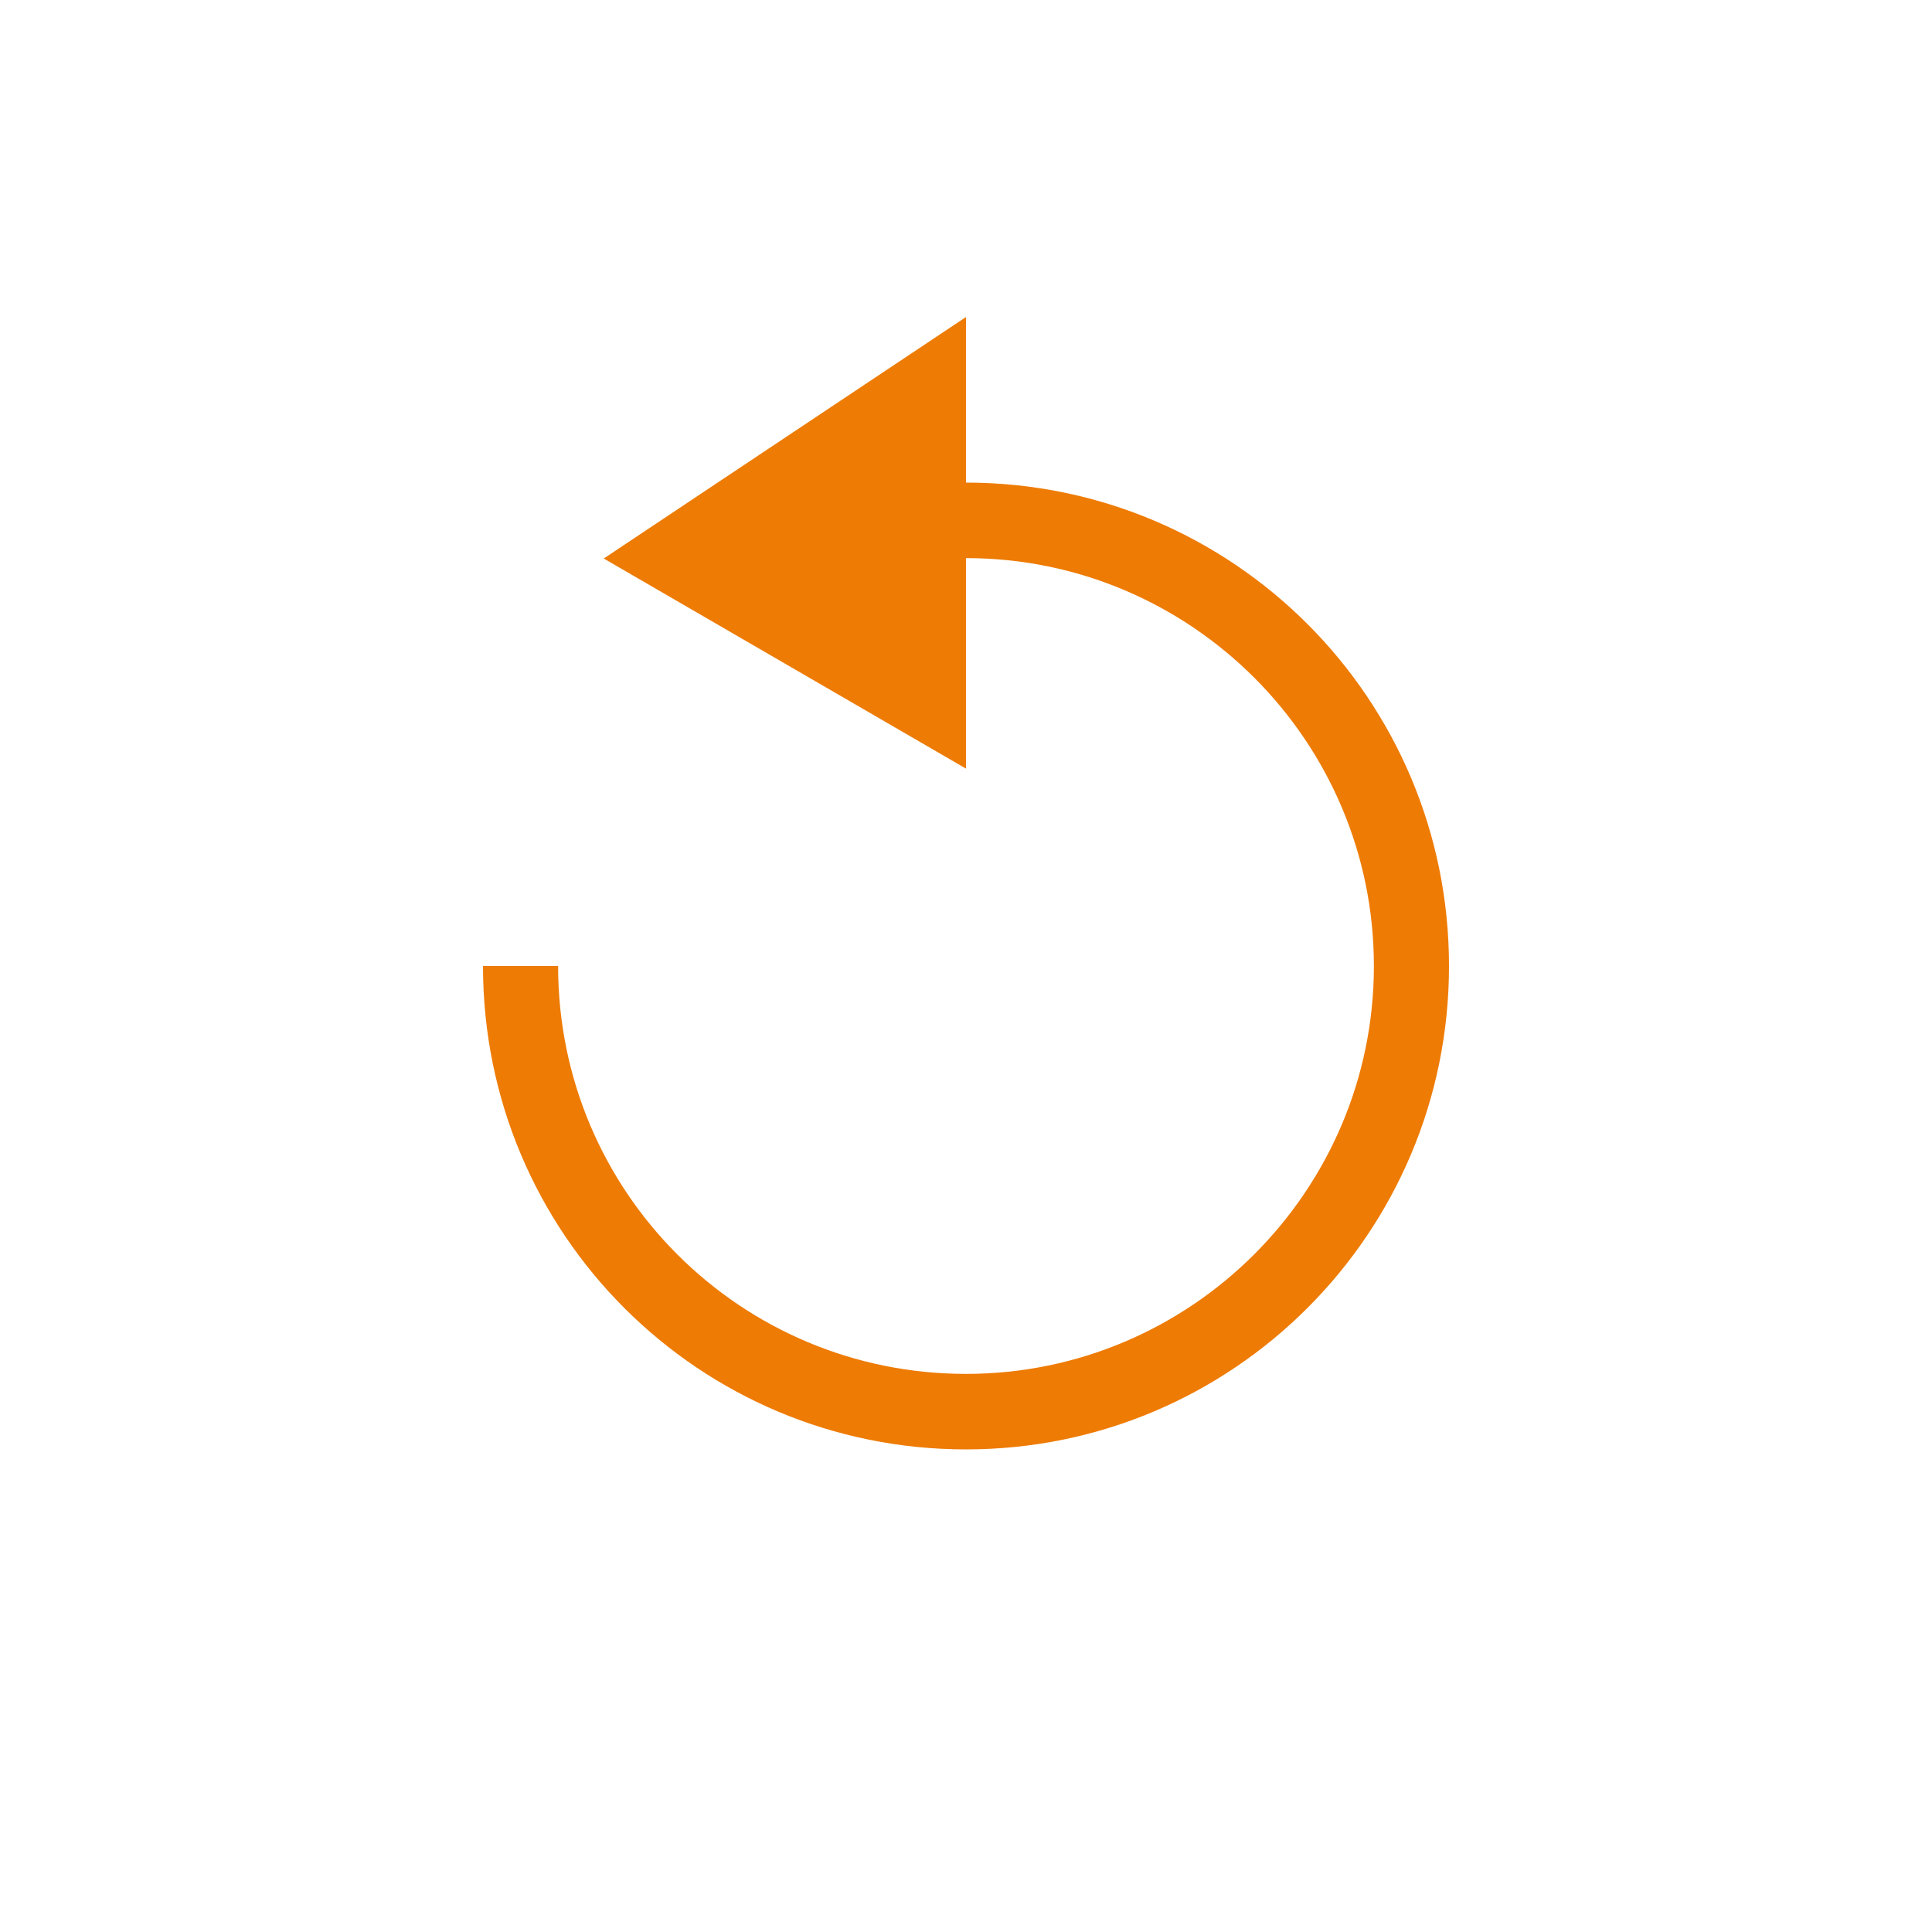
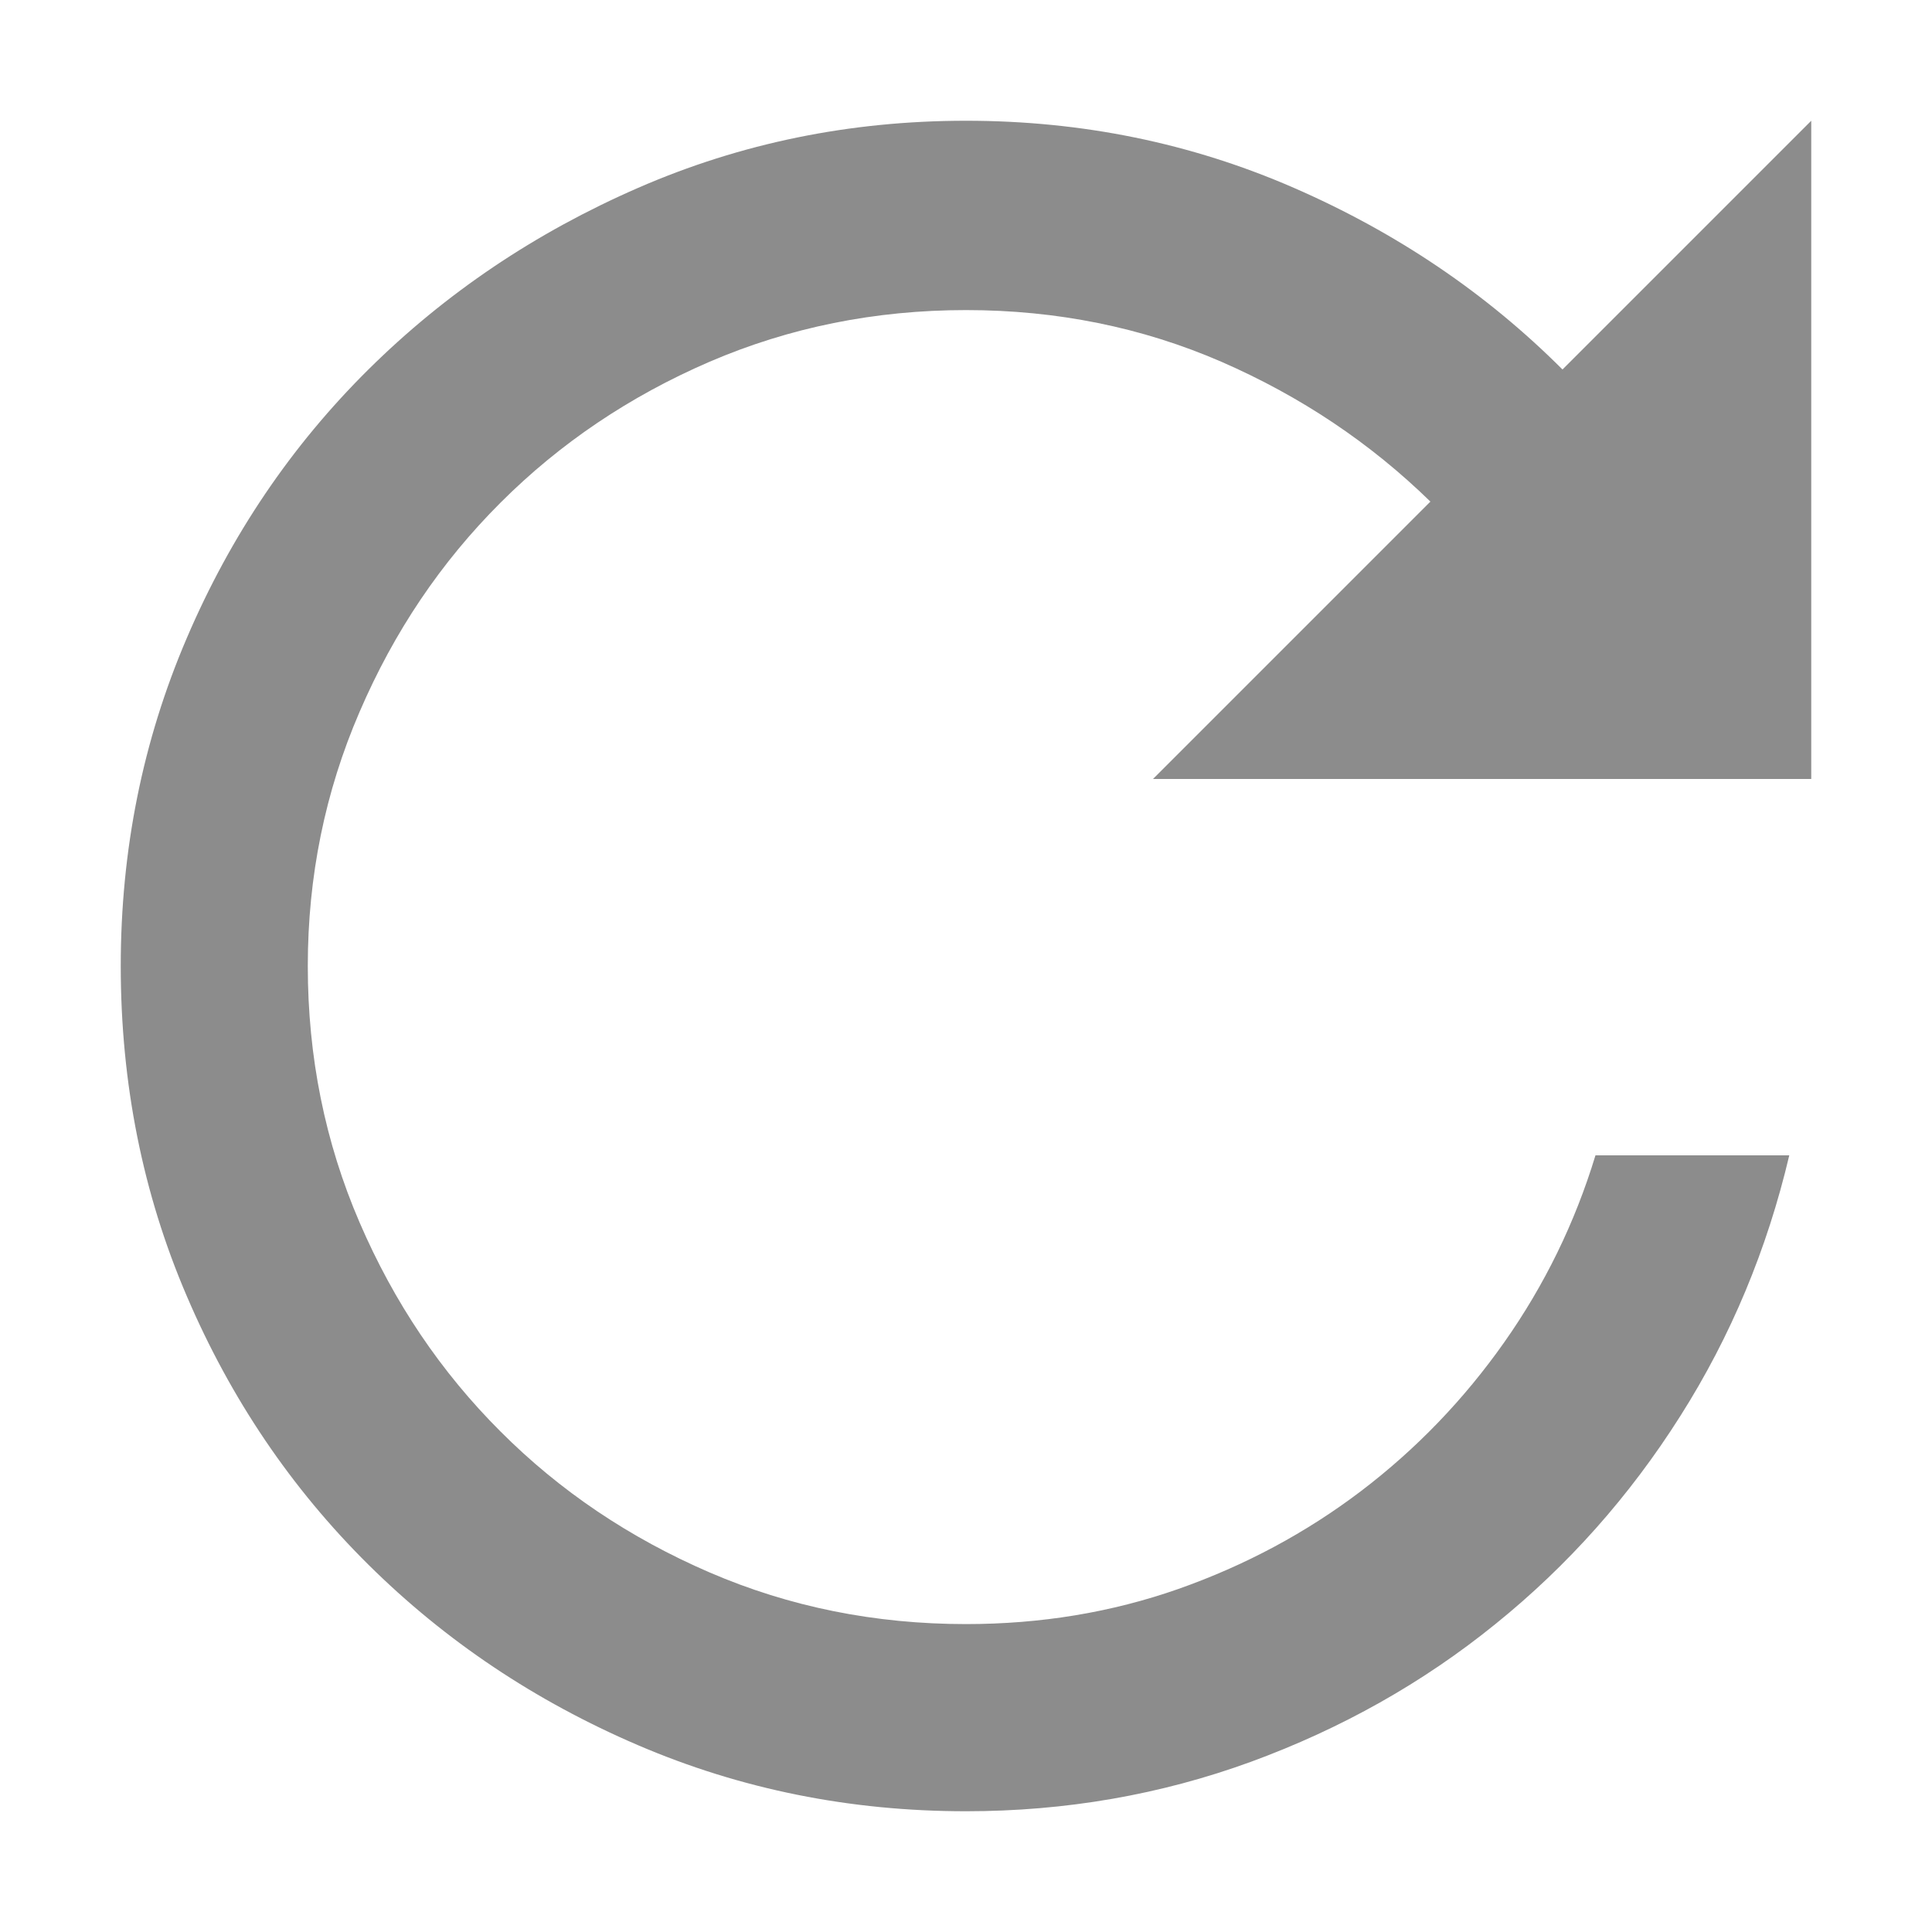
- <svg xmlns="http://www.w3.org/2000/svg" width="24" height="24" viewBox="0 0 24 24" fill="none">
-   <path d="M12 18.005C15.314 18.005 18 15.319 18 12C18 8.681 15.314 5.995 12 5.995V3.938L7.5 6.938L12 9.548V6.933C14.794 6.933 17.067 9.206 17.067 12C17.067 14.794 14.794 17.067 12 17.067C9.206 17.067 6.933 14.812 6.933 12H6C6 15.328 8.686 18.005 12 18.005Z" fill="#EE7B04" />
+ <svg xmlns="http://www.w3.org/2000/svg" width="16" height="16" viewBox="0 0 16 16" fill="none">
+   <path d="M8 13.45C7.247 13.45 6.539 13.308 5.876 13.022C5.214 12.736 4.637 12.348 4.145 11.855C3.652 11.363 3.263 10.786 2.978 10.124C2.692 9.461 2.549 8.753 2.549 8C2.549 7.259 2.692 6.557 2.978 5.895C3.263 5.232 3.652 4.655 4.145 4.163C4.637 3.671 5.214 3.282 5.876 2.996C6.539 2.711 7.247 2.568 8 2.568C8.753 2.568 9.458 2.711 10.115 2.996C10.771 3.282 11.348 3.668 11.846 4.154L9.549 6.451H15V1L12.94 3.06C12.308 2.428 11.567 1.927 10.716 1.556C9.865 1.185 8.96 1 8 1C7.04 1 6.135 1.185 5.284 1.556C4.433 1.927 3.689 2.428 3.051 3.06C2.413 3.692 1.911 4.433 1.547 5.284C1.182 6.135 1 7.04 1 8C1 8.972 1.182 9.884 1.547 10.734C1.911 11.585 2.413 12.326 3.051 12.958C3.689 13.59 4.433 14.088 5.284 14.453C6.135 14.818 7.04 15 8 15C8.826 15 9.613 14.863 10.361 14.59C11.108 14.316 11.783 13.937 12.384 13.45C12.986 12.964 13.496 12.39 13.915 11.728C14.335 11.066 14.635 10.345 14.818 9.568H13.213C13.043 10.127 12.791 10.643 12.457 11.117C12.123 11.591 11.728 12.001 11.272 12.348C10.816 12.694 10.312 12.964 9.759 13.159C9.206 13.353 8.62 13.45 8 13.45Z" fill="#8C8C8C" />
</svg>
